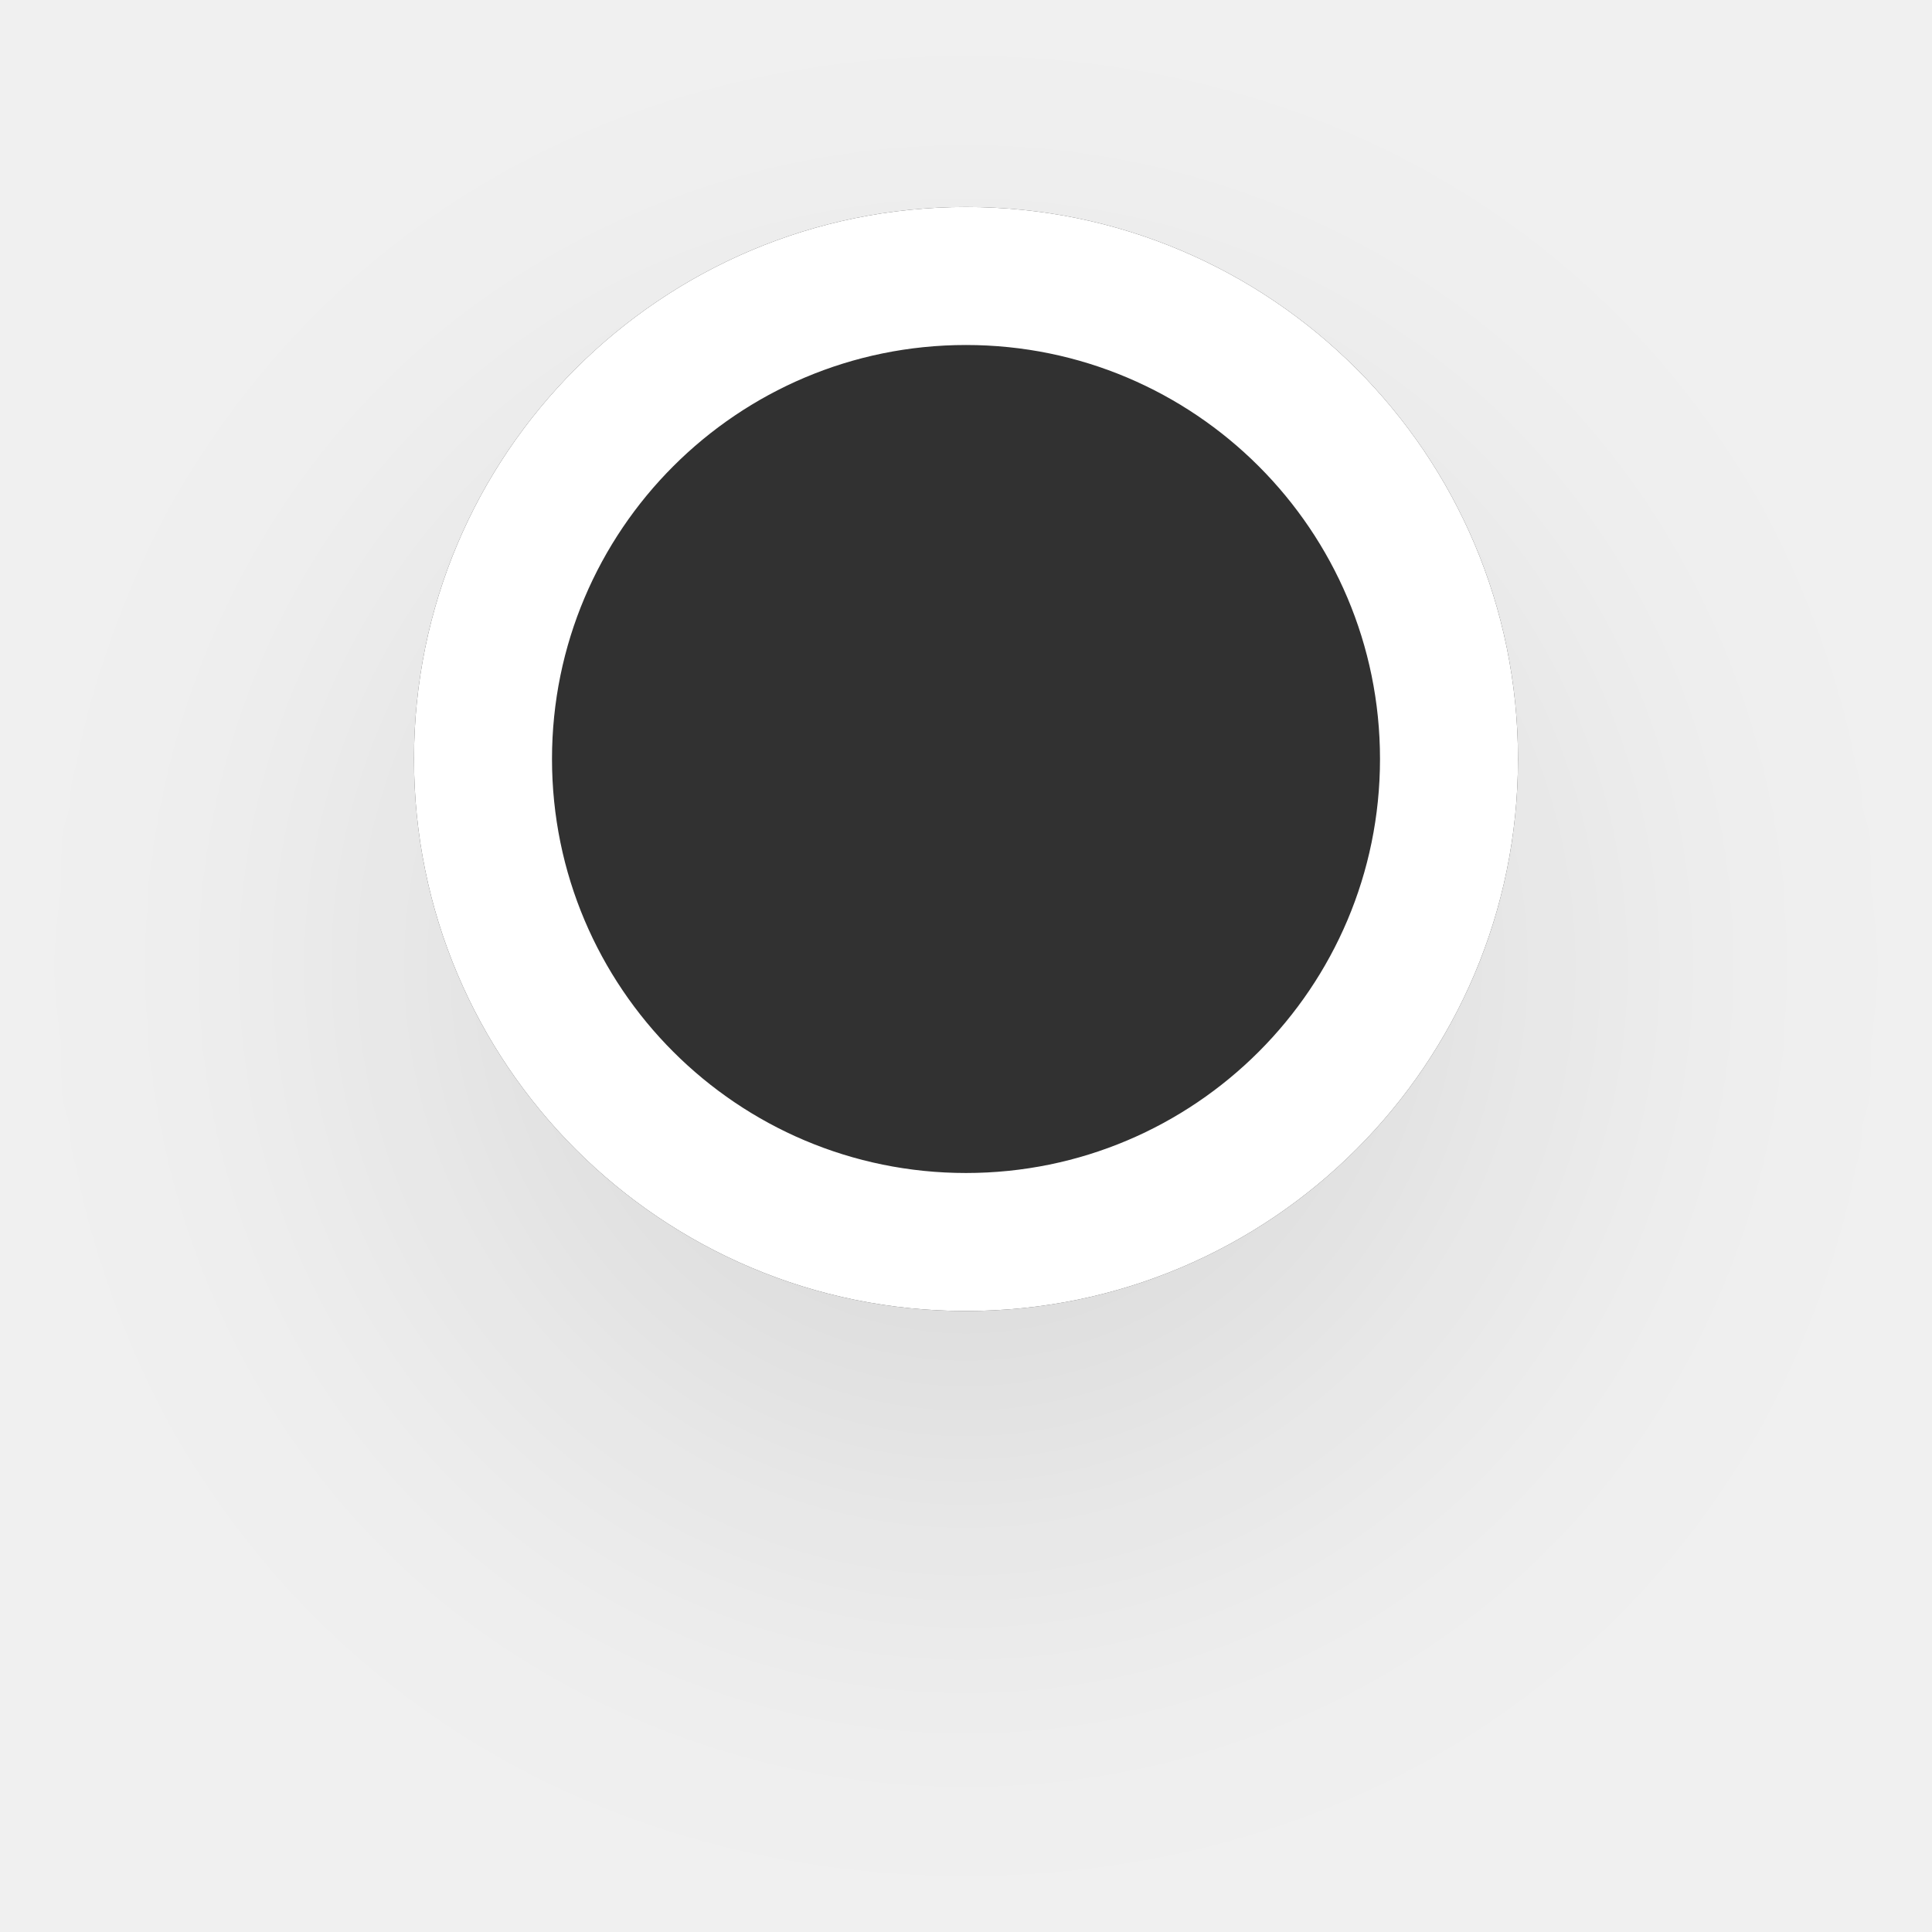
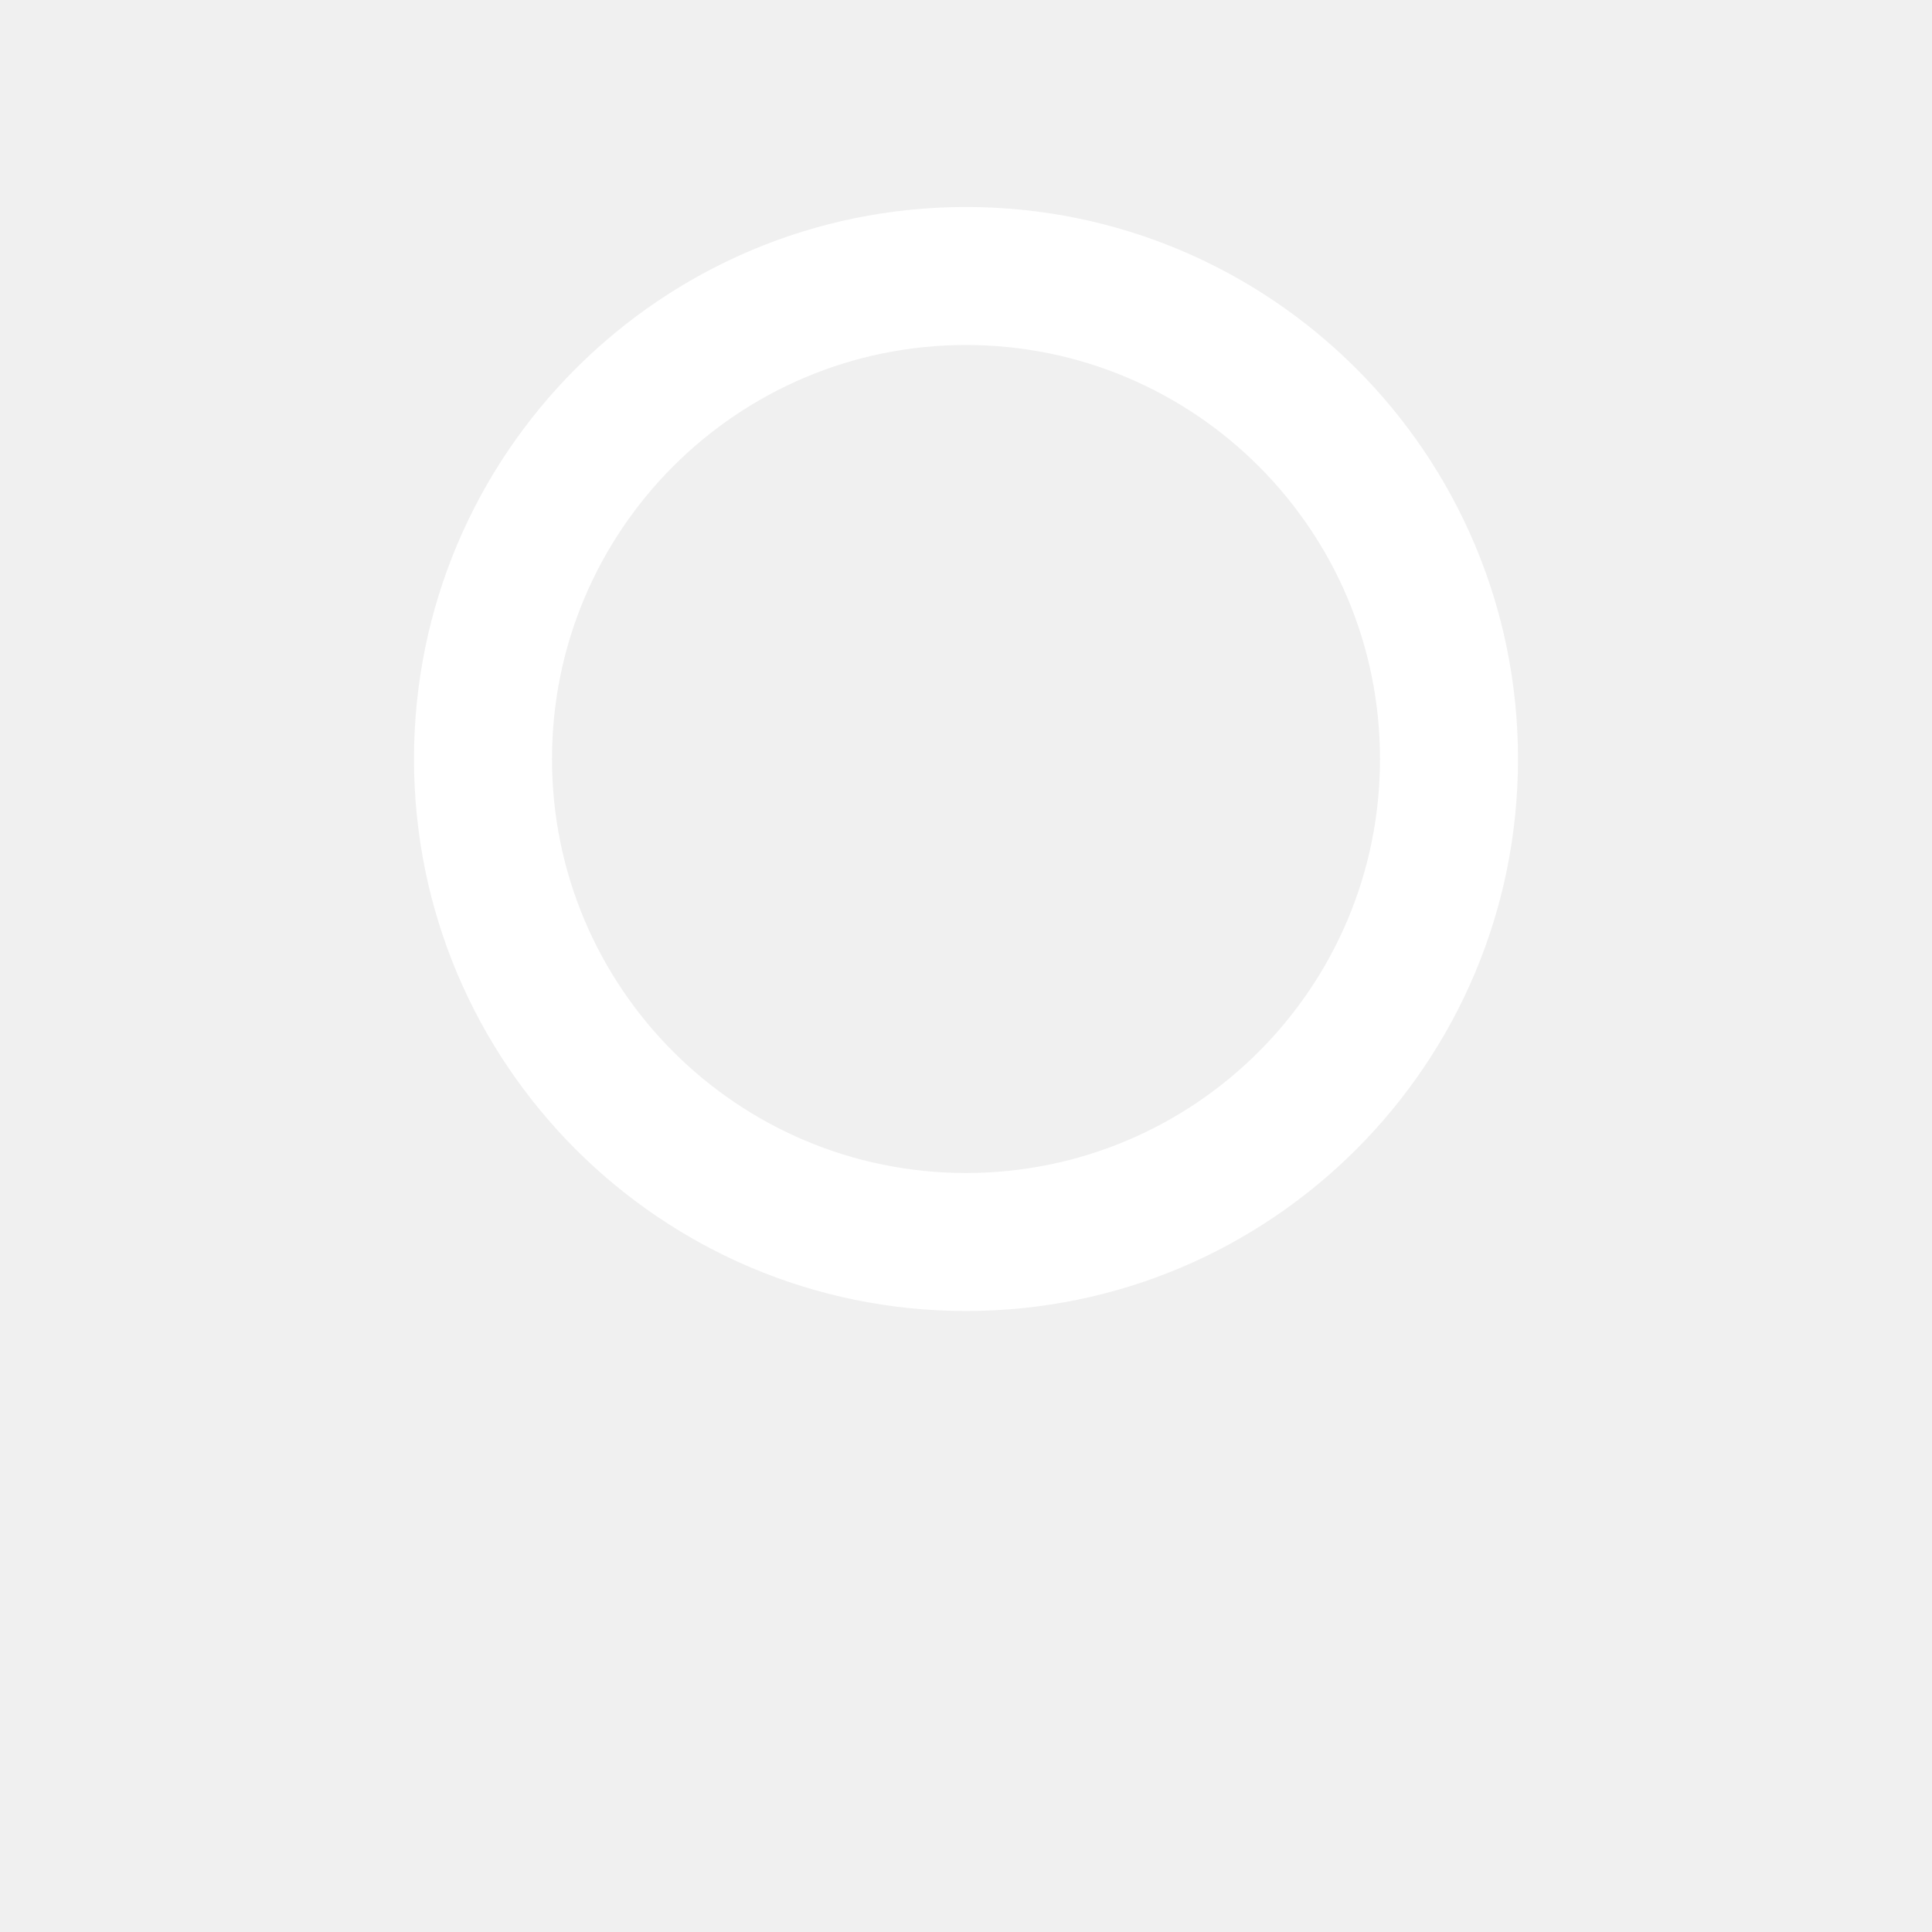
<svg xmlns="http://www.w3.org/2000/svg" width="28" height="28" fill="none">
-   <g filter="url(#a)">
-     <rect x="6" y="3" width="16" height="16" rx="8" fill="#313131" />
-   </g>
  <path fill-rule="evenodd" clip-rule="evenodd" d="M14 17a6 6 0 1 0 0-12 6 6 0 0 0 0 12zm0 2a8 8 0 1 0 0-16 8 8 0 0 0 0 16z" fill="#fff" />
-   <defs>
-     <filter id="a" x="0" y="0" width="28" height="28" filterUnits="userSpaceOnUse" color-interpolation-filters="sRGB">
-       <feFlood flood-opacity="0" result="BackgroundImageFix" />
-       <feColorMatrix in="SourceAlpha" values="0 0 0 0 0 0 0 0 0 0 0 0 0 0 0 0 0 0 127 0" result="hardAlpha" />
-       <feOffset dy="3" />
-       <feGaussianBlur stdDeviation="3" />
-       <feColorMatrix values="0 0 0 0 0 0 0 0 0 0 0 0 0 0 0 0 0 0 0.09 0" />
-       <feBlend in2="BackgroundImageFix" result="effect1_dropShadow_35357_10084" />
-       <feBlend in="SourceGraphic" in2="effect1_dropShadow_35357_10084" result="shape" />
-     </filter>
-   </defs>
</svg>
